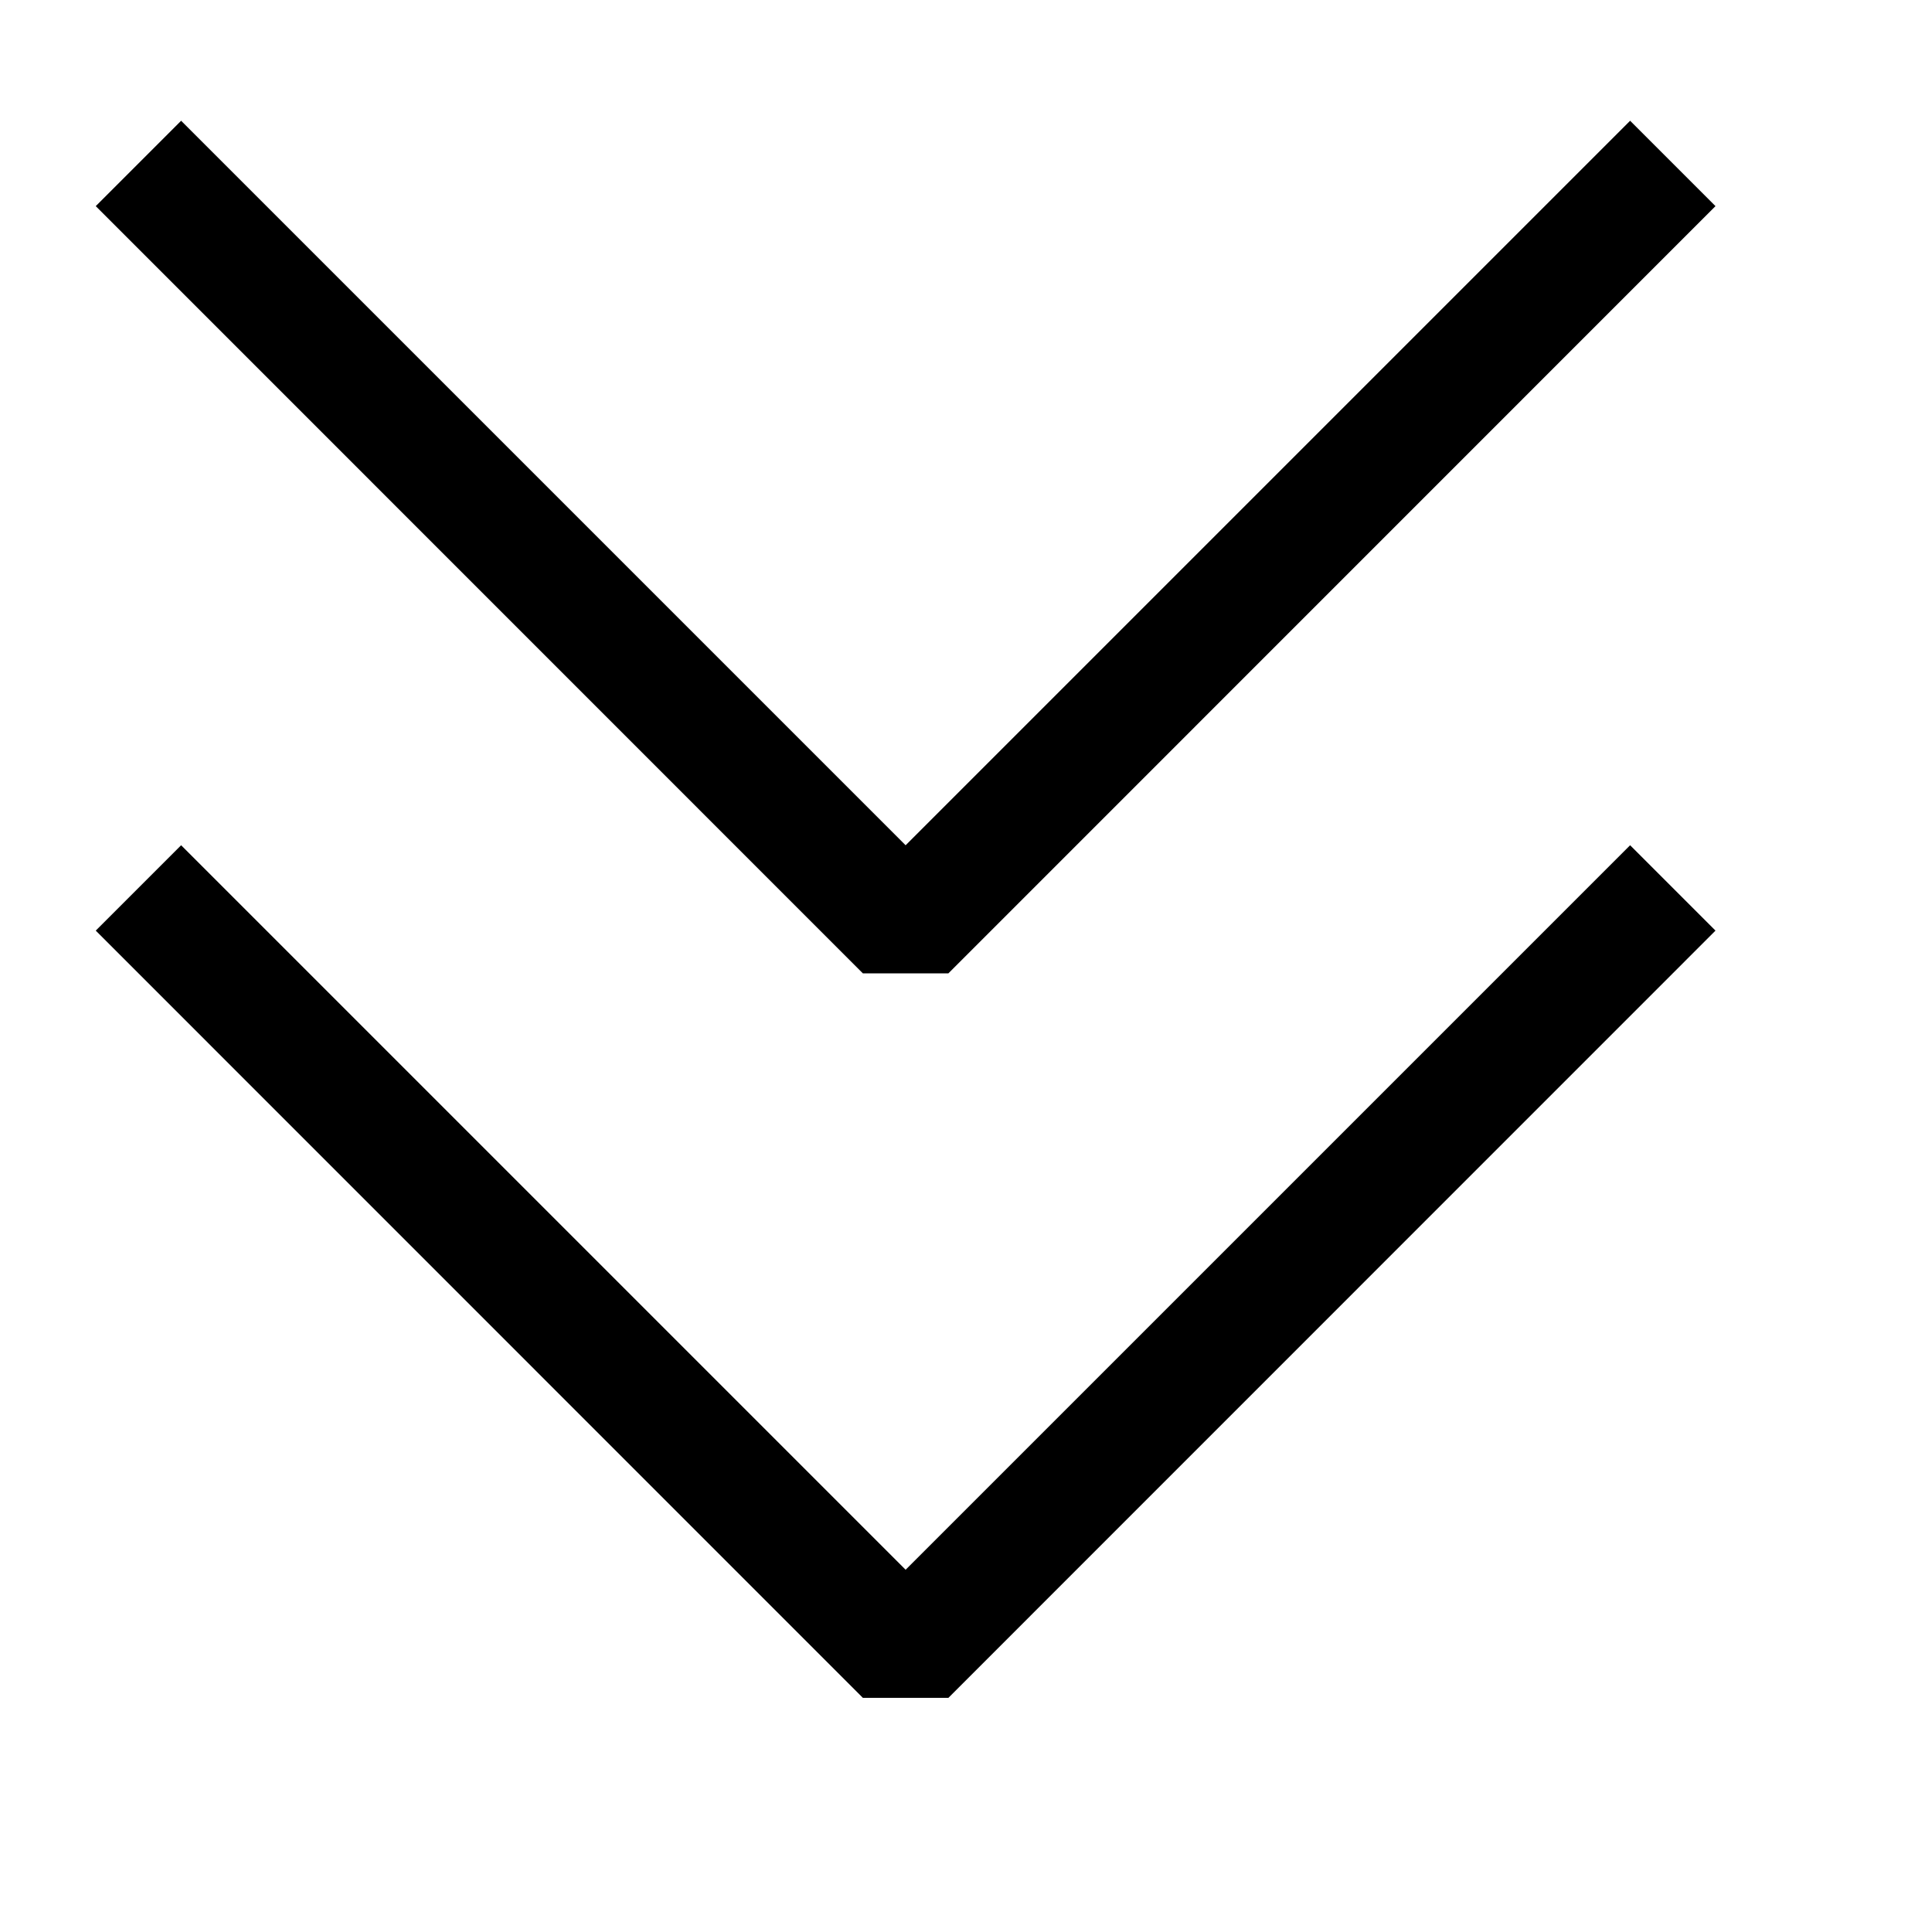
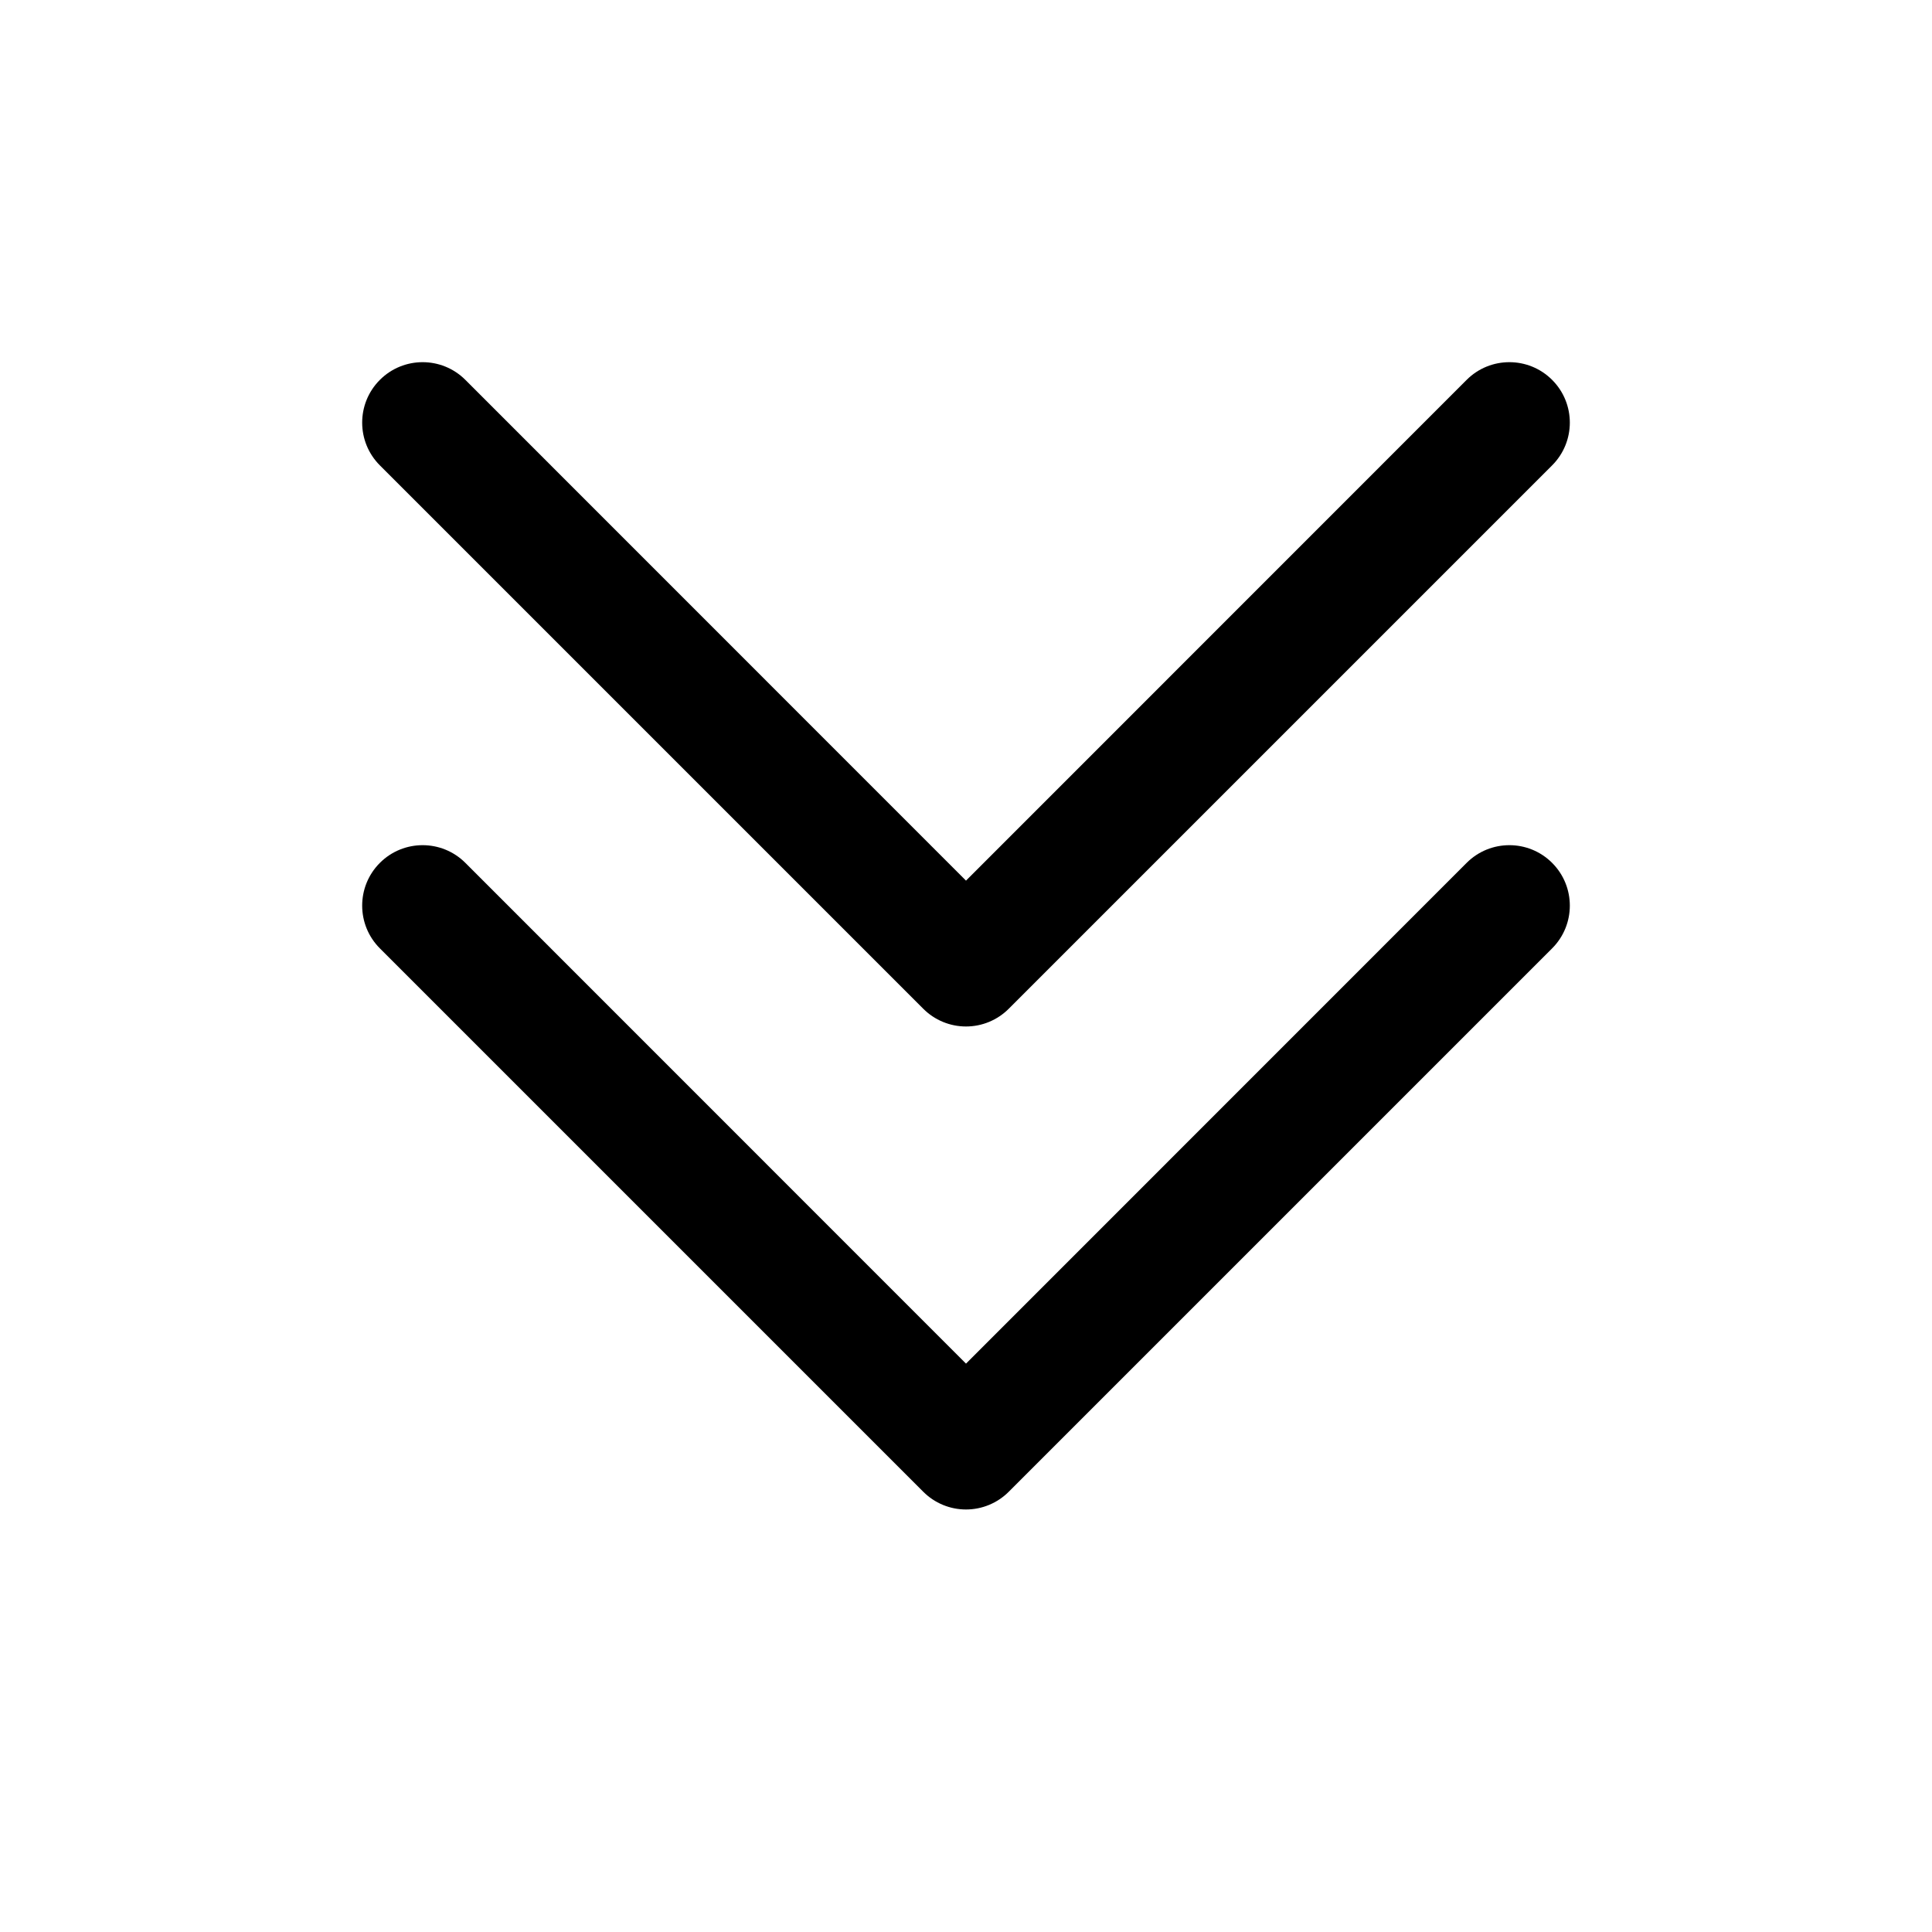
<svg xmlns="http://www.w3.org/2000/svg" width="1em" height="1em" viewBox="0 0 16 16">
-   <path fill="currentColor" fill-rule="evenodd" d="M14.207 1.707L13.5 1l-6 6l-6-6l-.707.707l6.353 6.354h.708zm0 6L13.5 7l-6 6l-6-6l-.707.707l6.353 6.354h.708z" clip-rule="evenodd" />
+   <path fill="currentColor" d="M12.146 7.146a.5.5 0 0 1 .708.708l-4.5 4.5a.5.5 0 0 1-.708 0l-4.5-4.5a.5.5 0 1 1 .708-.708L8 11.293zm0-4a.5.5 0 0 1 .708.708l-4.5 4.5a.5.5 0 0 1-.708 0l-4.5-4.5a.5.5 0 1 1 .708-.708L8 7.293z" />
</svg>
